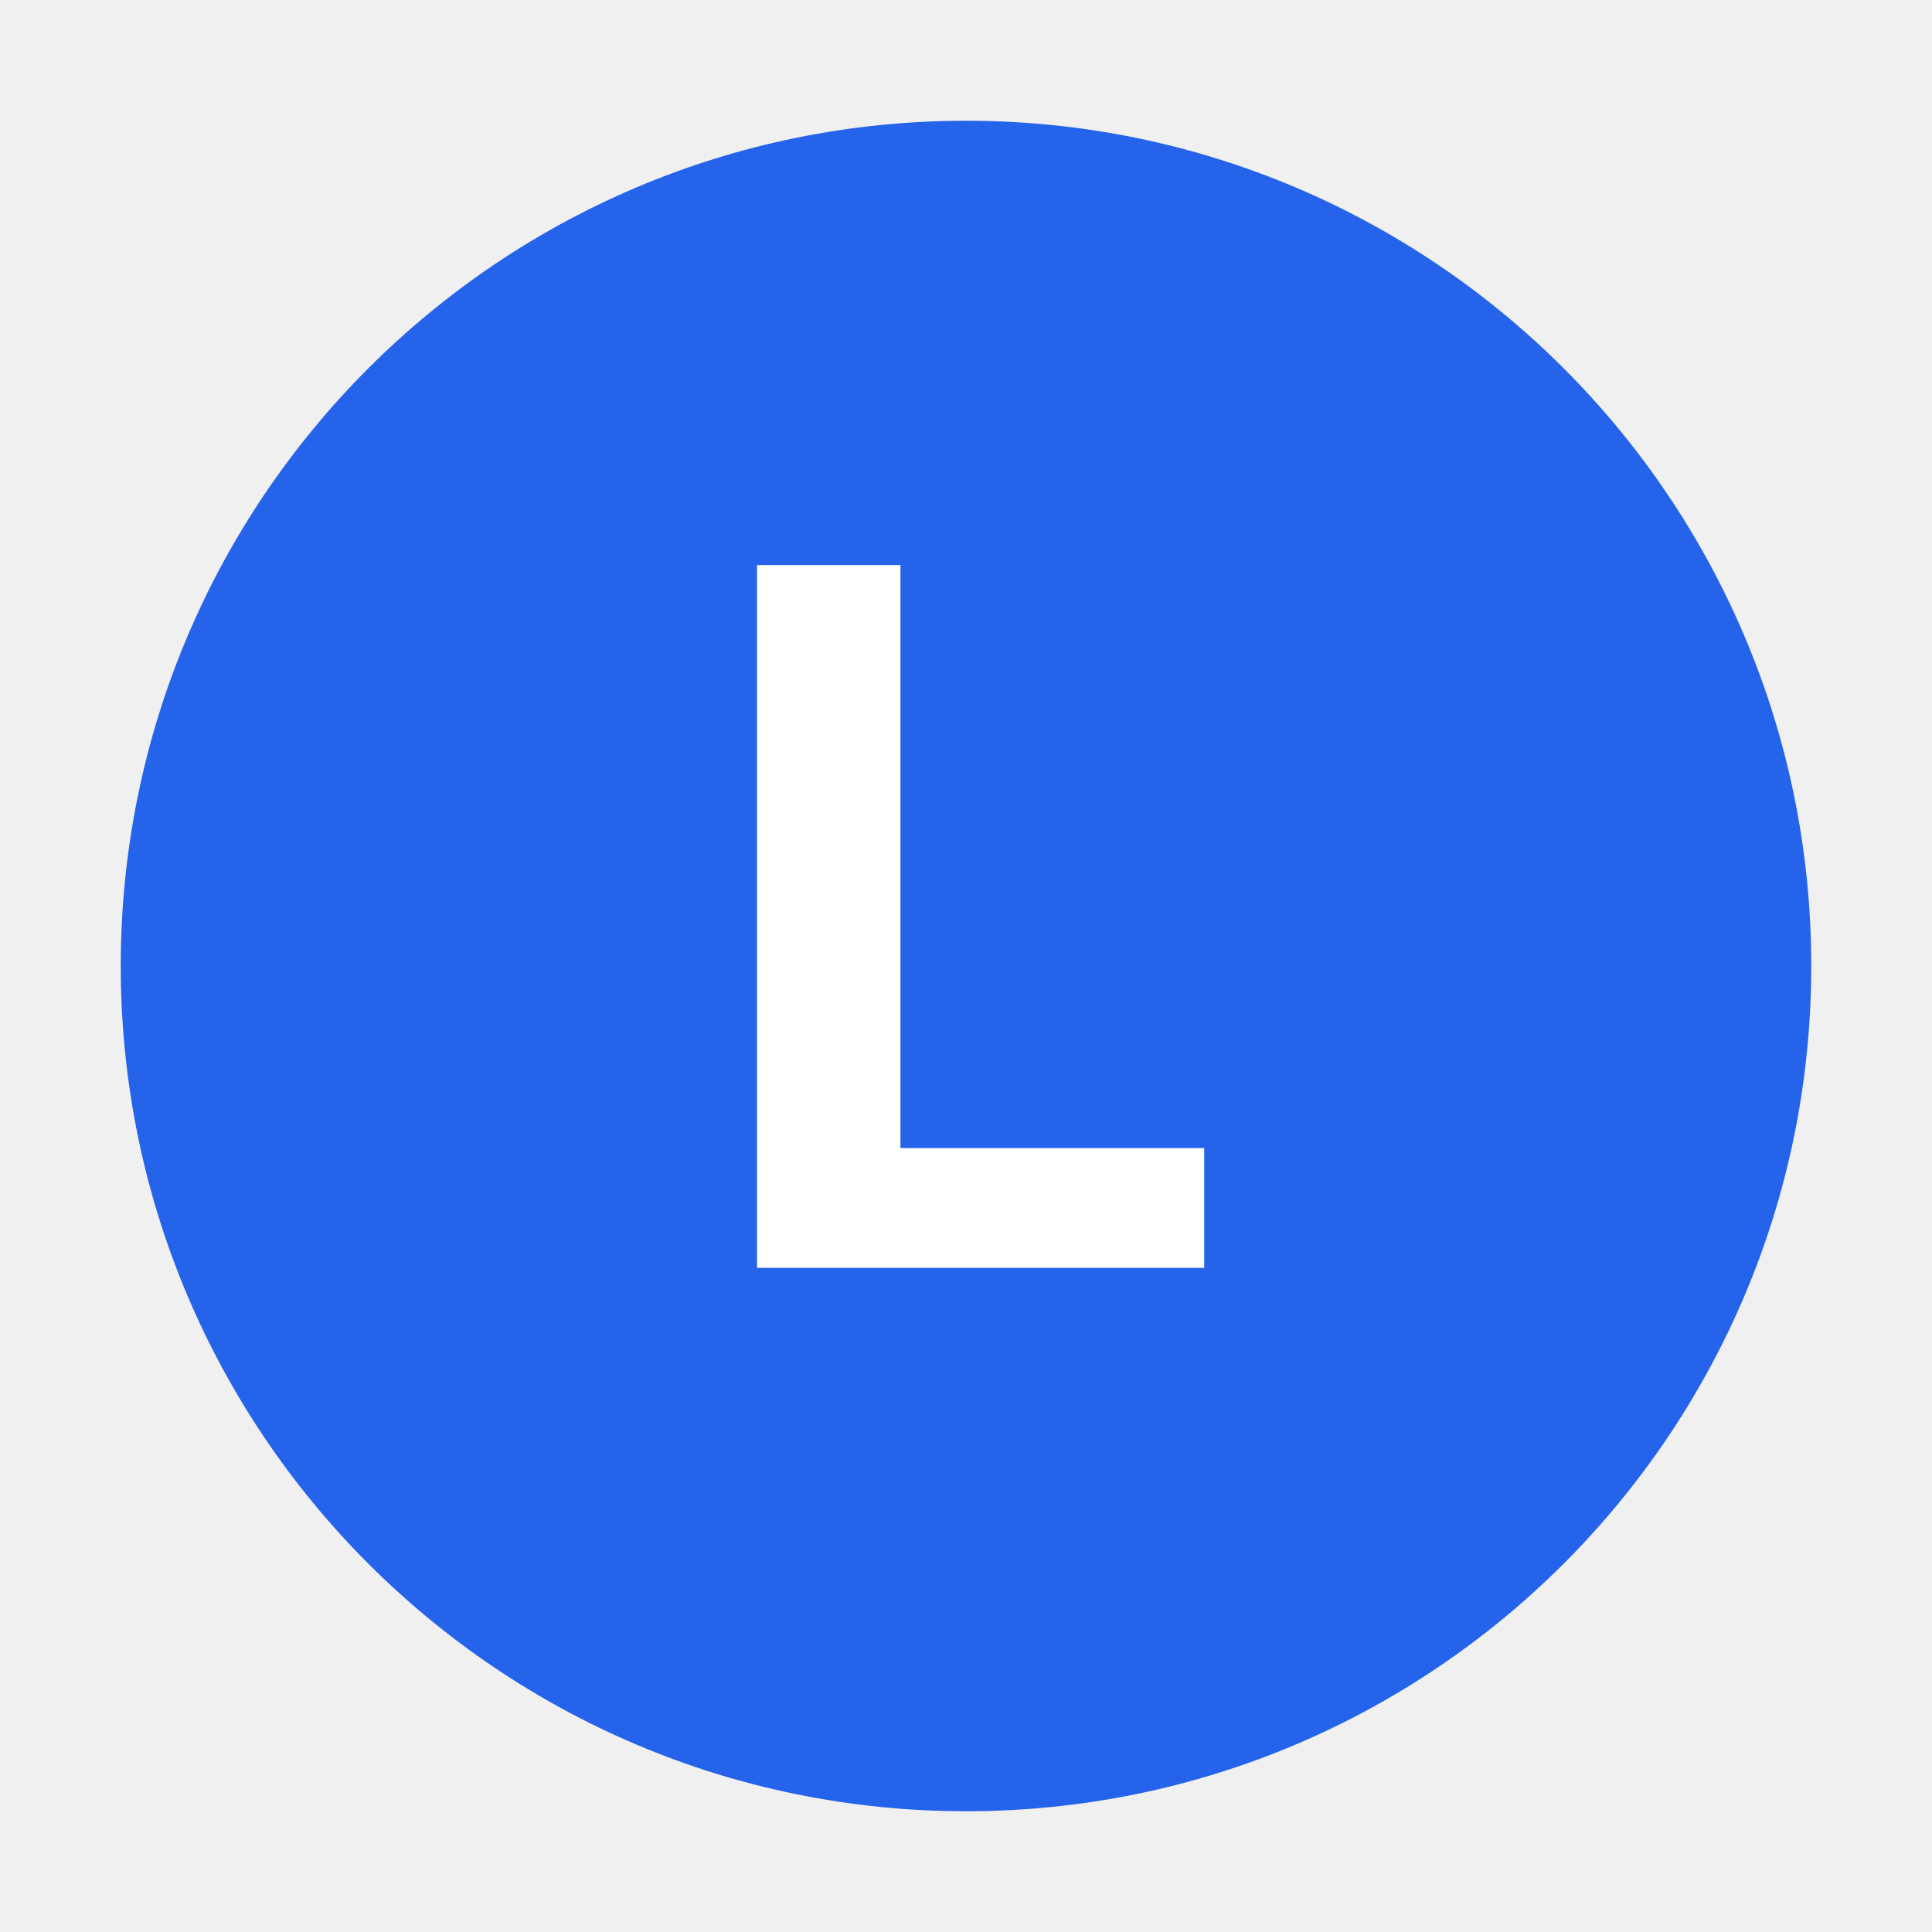
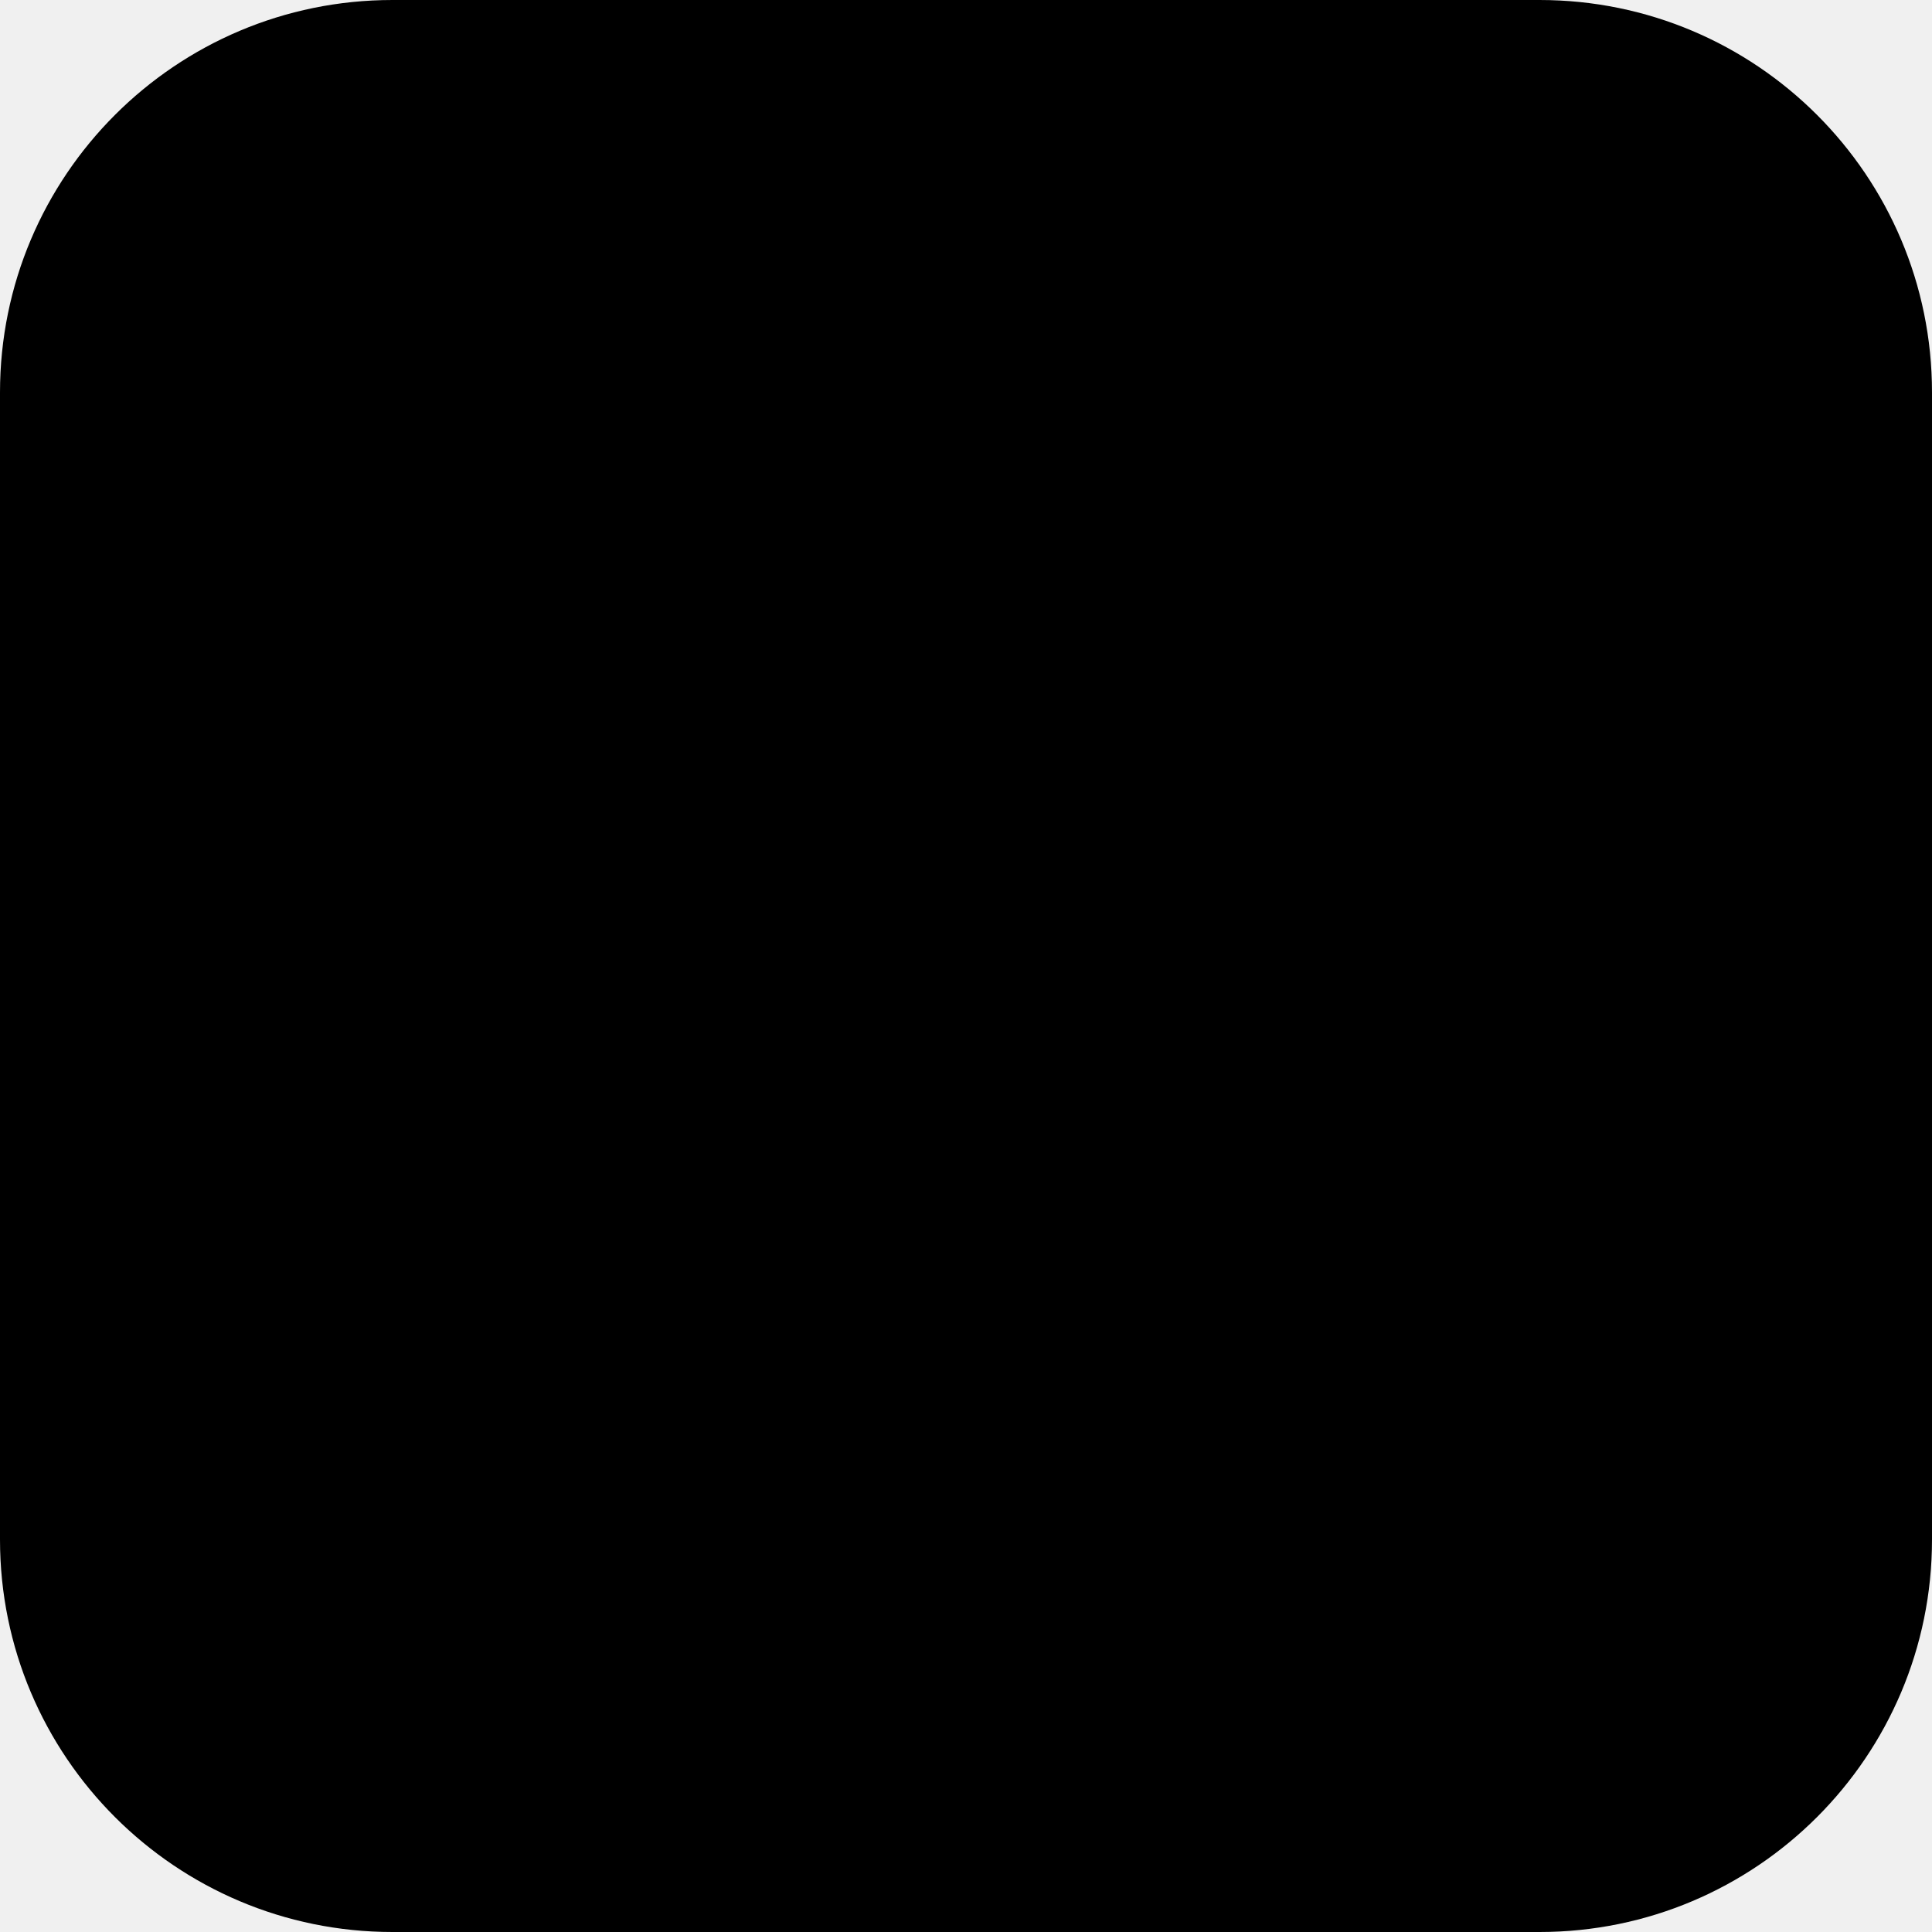
- <svg xmlns="http://www.w3.org/2000/svg" viewBox="0 0 32 32">
-   <circle cx="16" cy="16" r="14" fill="#2563EB" />
-   <text x="16" y="21" text-anchor="middle" fill="white" font-family="Inter, sans-serif" font-weight="700" font-size="16">L</text>
+ <svg xmlns="http://www.w3.org/2000/svg" viewBox="0 0 64 64">
+   <rect class="bg" width="64" height="64" rx="13" />
+   <text class="text" x="50%" y="50%" dominant-baseline="middle" text-anchor="middle" font-size="35" font-family="'Noto Color Emoji', 'Apple Color Emoji', 'Segoe UI Emoji', sans-serif" font-weight="700" letter-spacing="-0.02em" dy="0.05">JG</text>
</svg>
